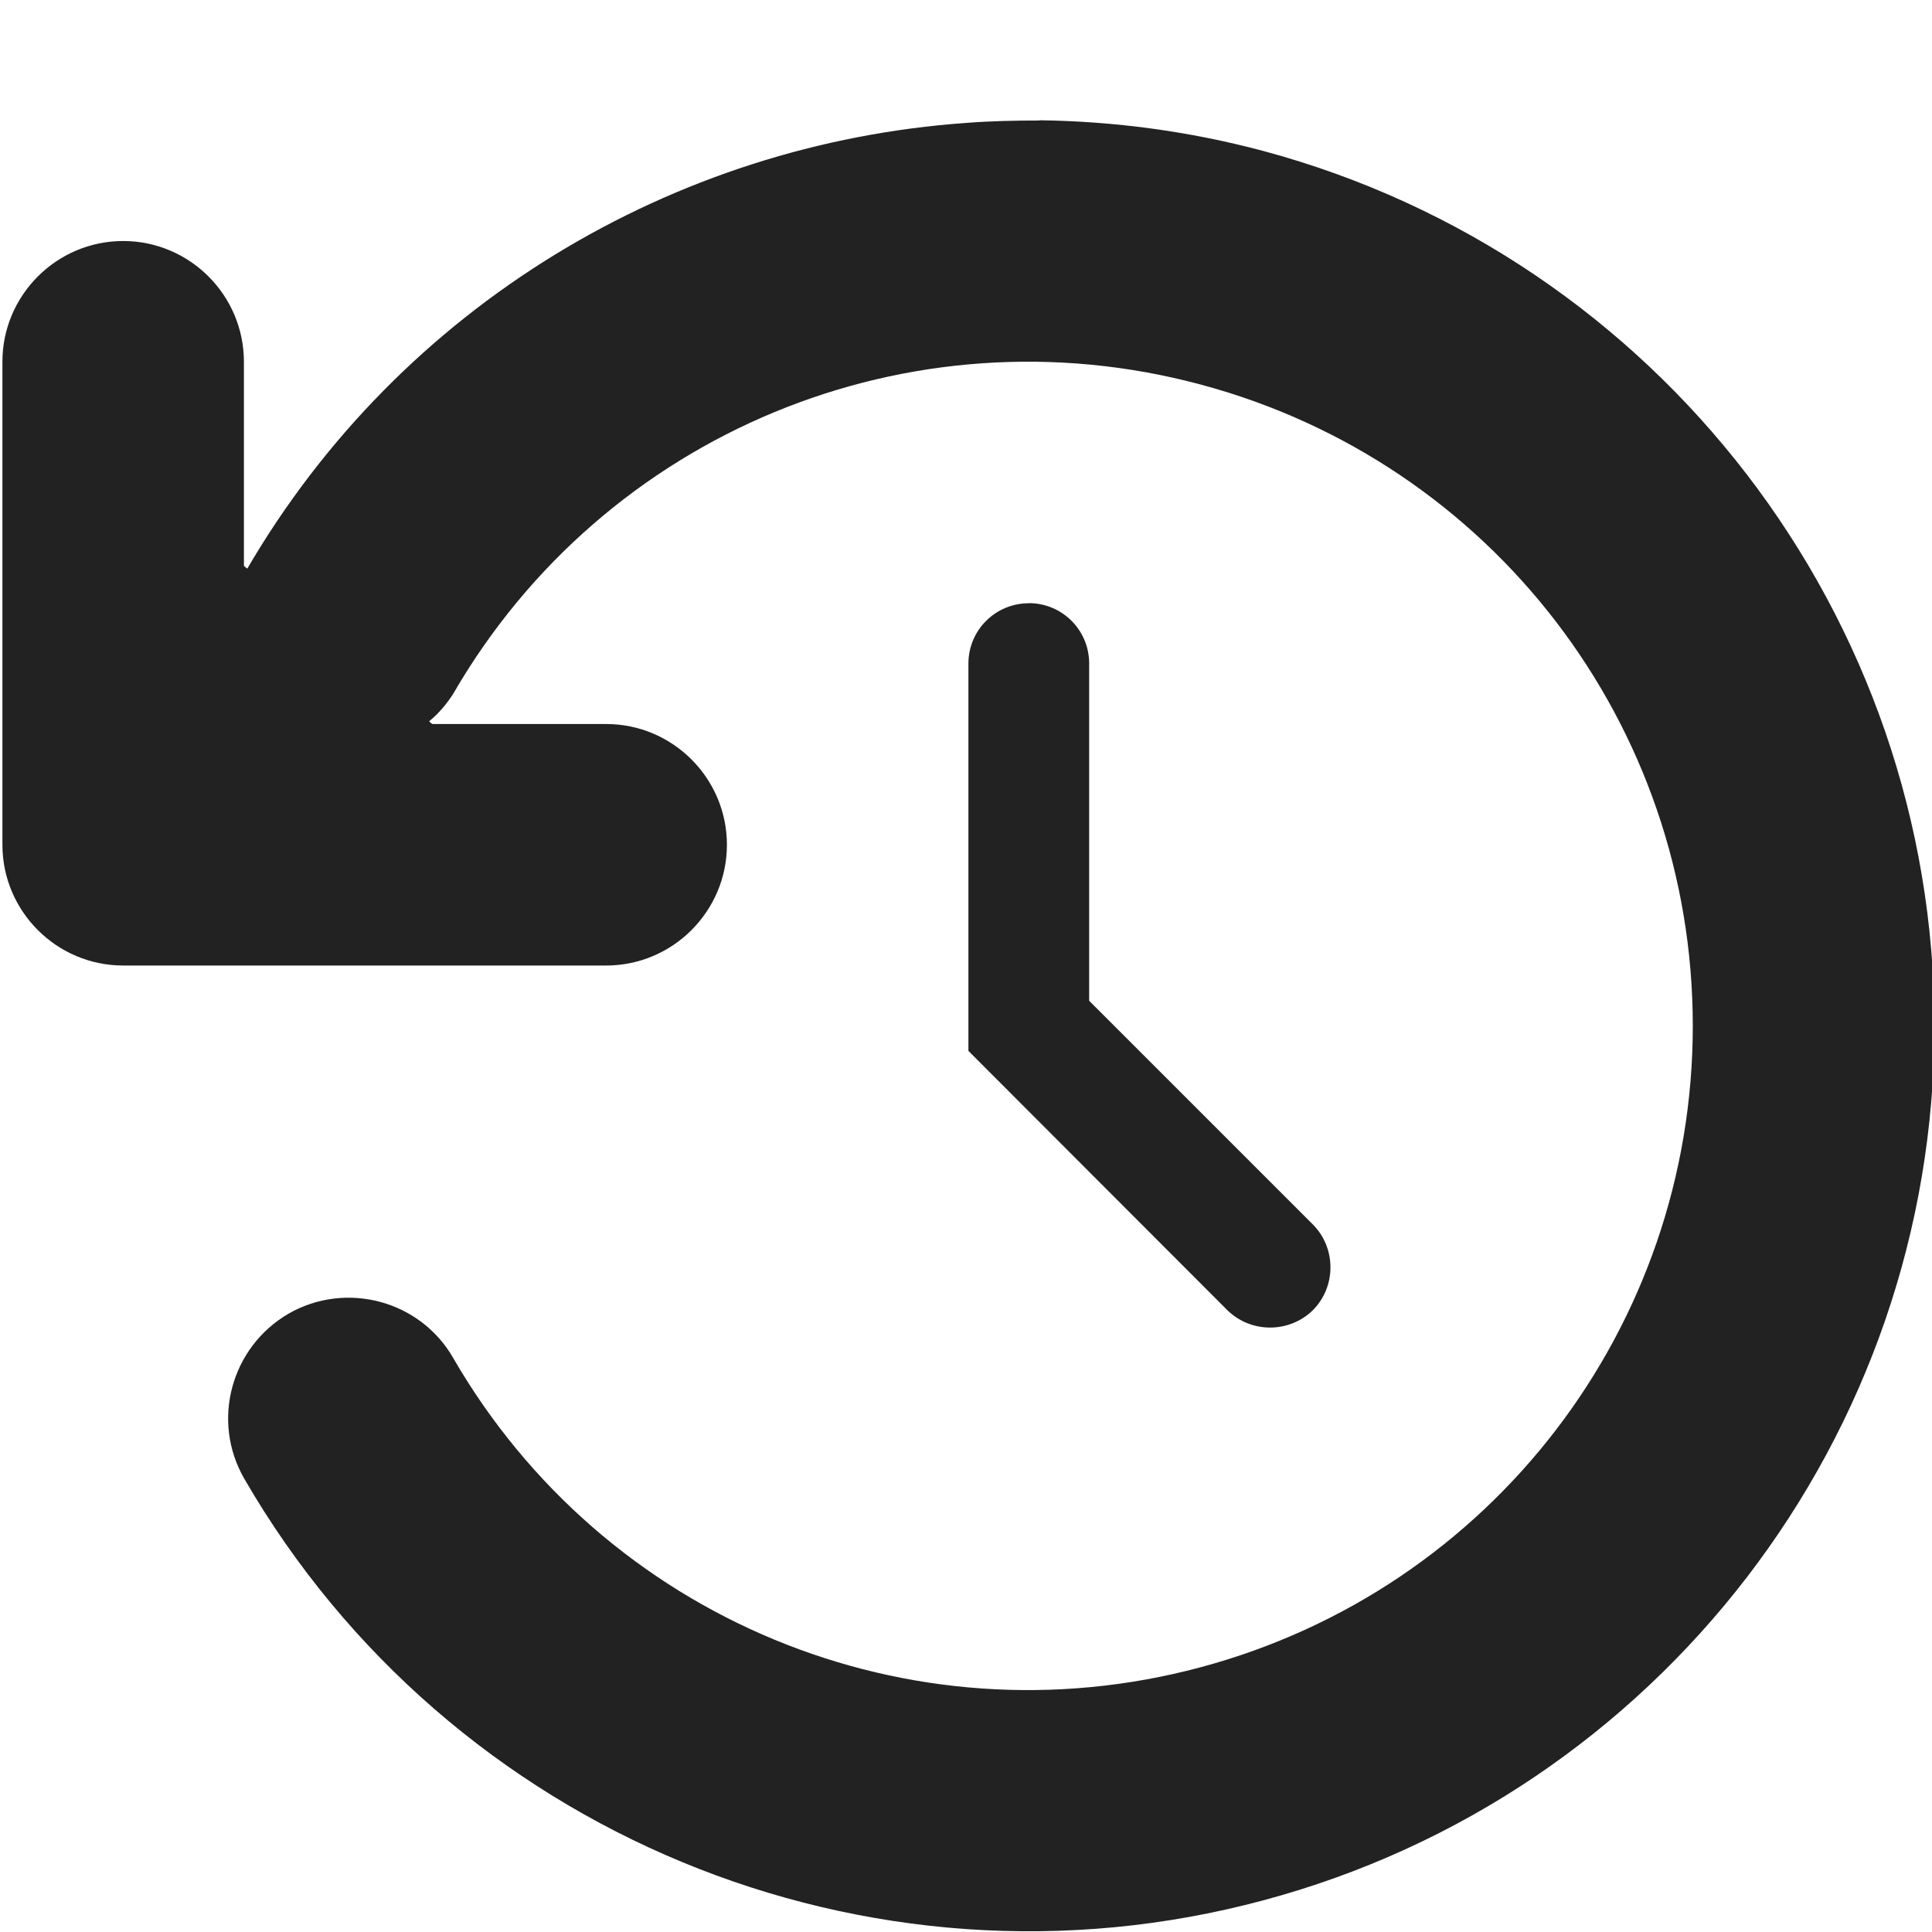
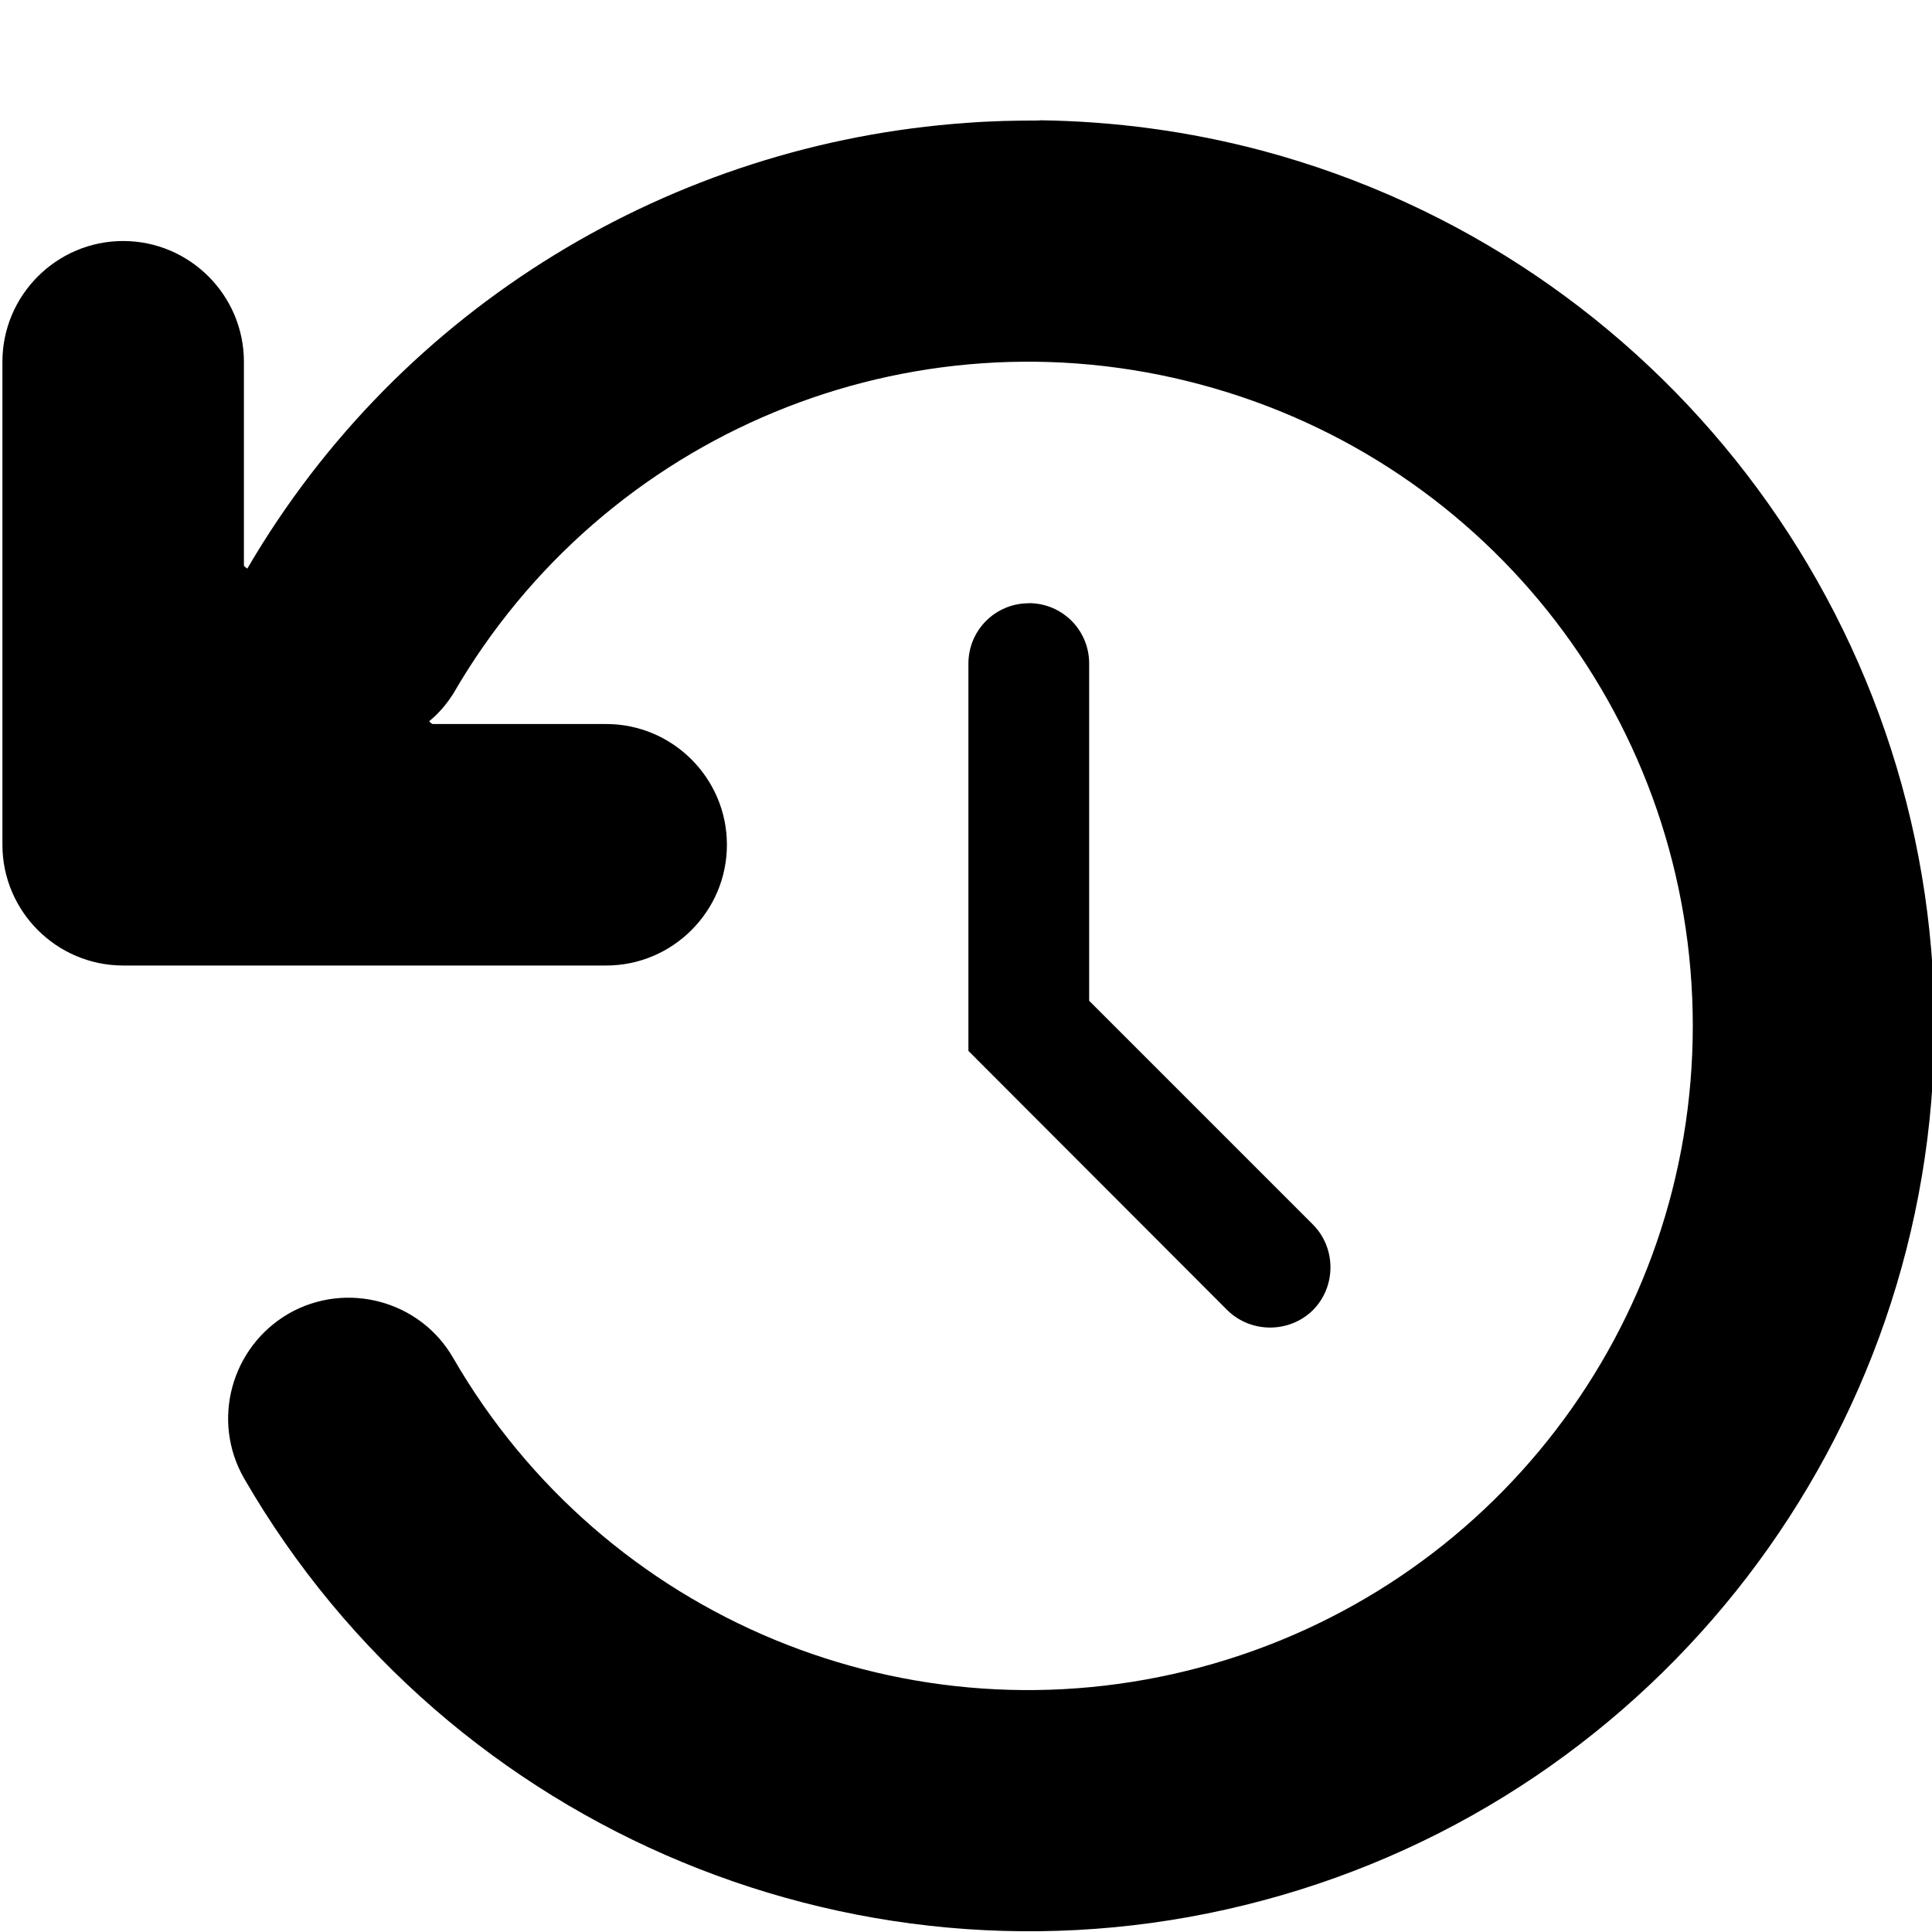
<svg xmlns="http://www.w3.org/2000/svg" height="16px" viewBox="0 0 16 16" width="16px">
-   <g fill="#222222">
+   <g fill="currentColor">
    <path d="m 8.609 0.996 c 0.617 0.008 1.238 0.09 1.852 0.254 c 3.273 0.879 5.559 3.855 5.559 7.246 s -2.285 6.367 -5.559 7.242 c -3.273 0.879 -6.742 -0.559 -8.438 -3.492 c -0.277 -0.48 -0.109 -1.09 0.367 -1.367 c 0.477 -0.273 1.09 -0.109 1.363 0.367 c 1.25 2.16 3.781 3.207 6.188 2.562 c 2.41 -0.645 4.078 -2.82 4.078 -5.312 c 0 -2.496 -1.668 -4.668 -4.078 -5.312 c -2.406 -0.645 -4.938 0.402 -6.188 2.562 c -0.055 0.086 -0.121 0.164 -0.199 0.227 l 0.016 0.016 l 0.012 0.008 l -2.562 1 l 1 -2.312 l 0.012 0.012 l 0.016 0.012 c 1.273 -2.18 3.531 -3.52 5.953 -3.691 c 0.203 -0.016 0.406 -0.02 0.609 -0.02 z m 0 0" />
    <path d="m 8.52 4.996 c -0.277 0 -0.5 0.223 -0.5 0.5 v 3.207 l 2.145 2.148 c 0.195 0.191 0.512 0.191 0.707 0 c 0.195 -0.195 0.195 -0.516 0 -0.711 l -1.852 -1.852 v -2.793 c 0 -0.277 -0.223 -0.5 -0.5 -0.5 z m 0 0" />
    <path d="m 1.02 1.996 c -0.551 0 -1 0.449 -1 1 v 4 c 0 0.551 0.449 1 1 1 h 4 c 0.551 0 1 -0.449 1 -1 c 0 -0.551 -0.449 -1 -1 -1 h -3 v -3 c 0 -0.551 -0.449 -1 -1 -1 z m 0 0" />
  </g>
</svg>
